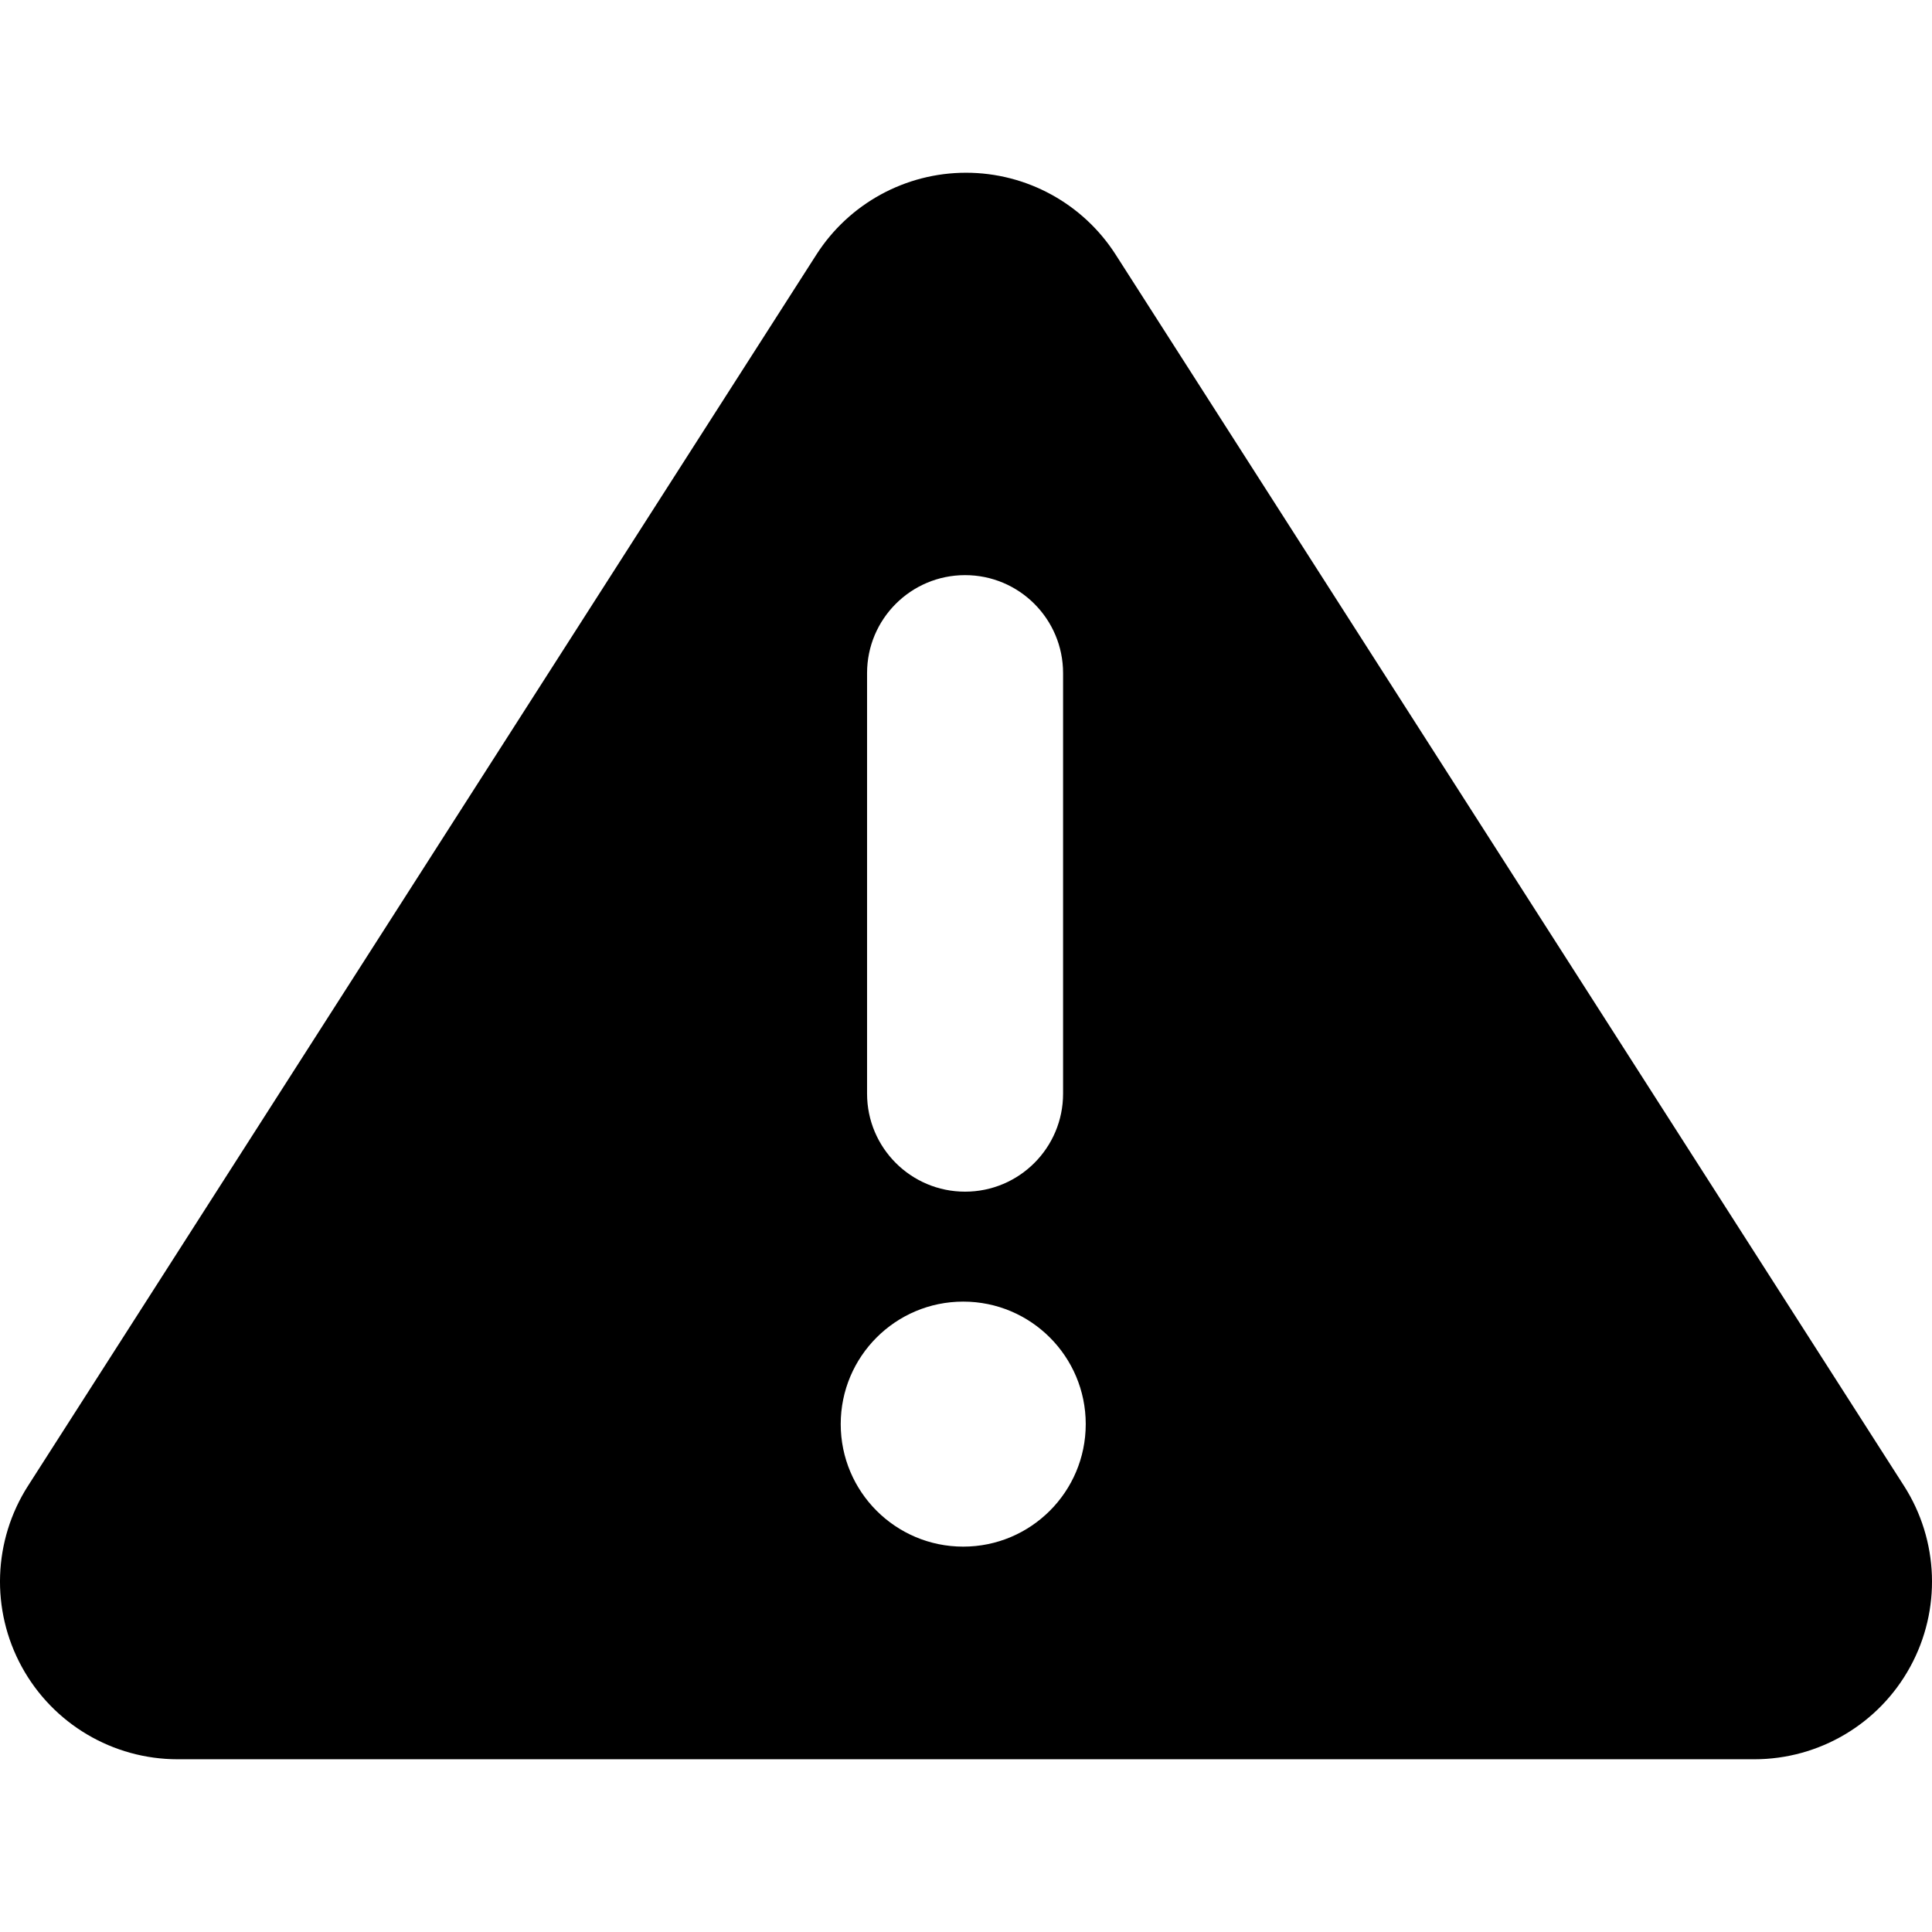
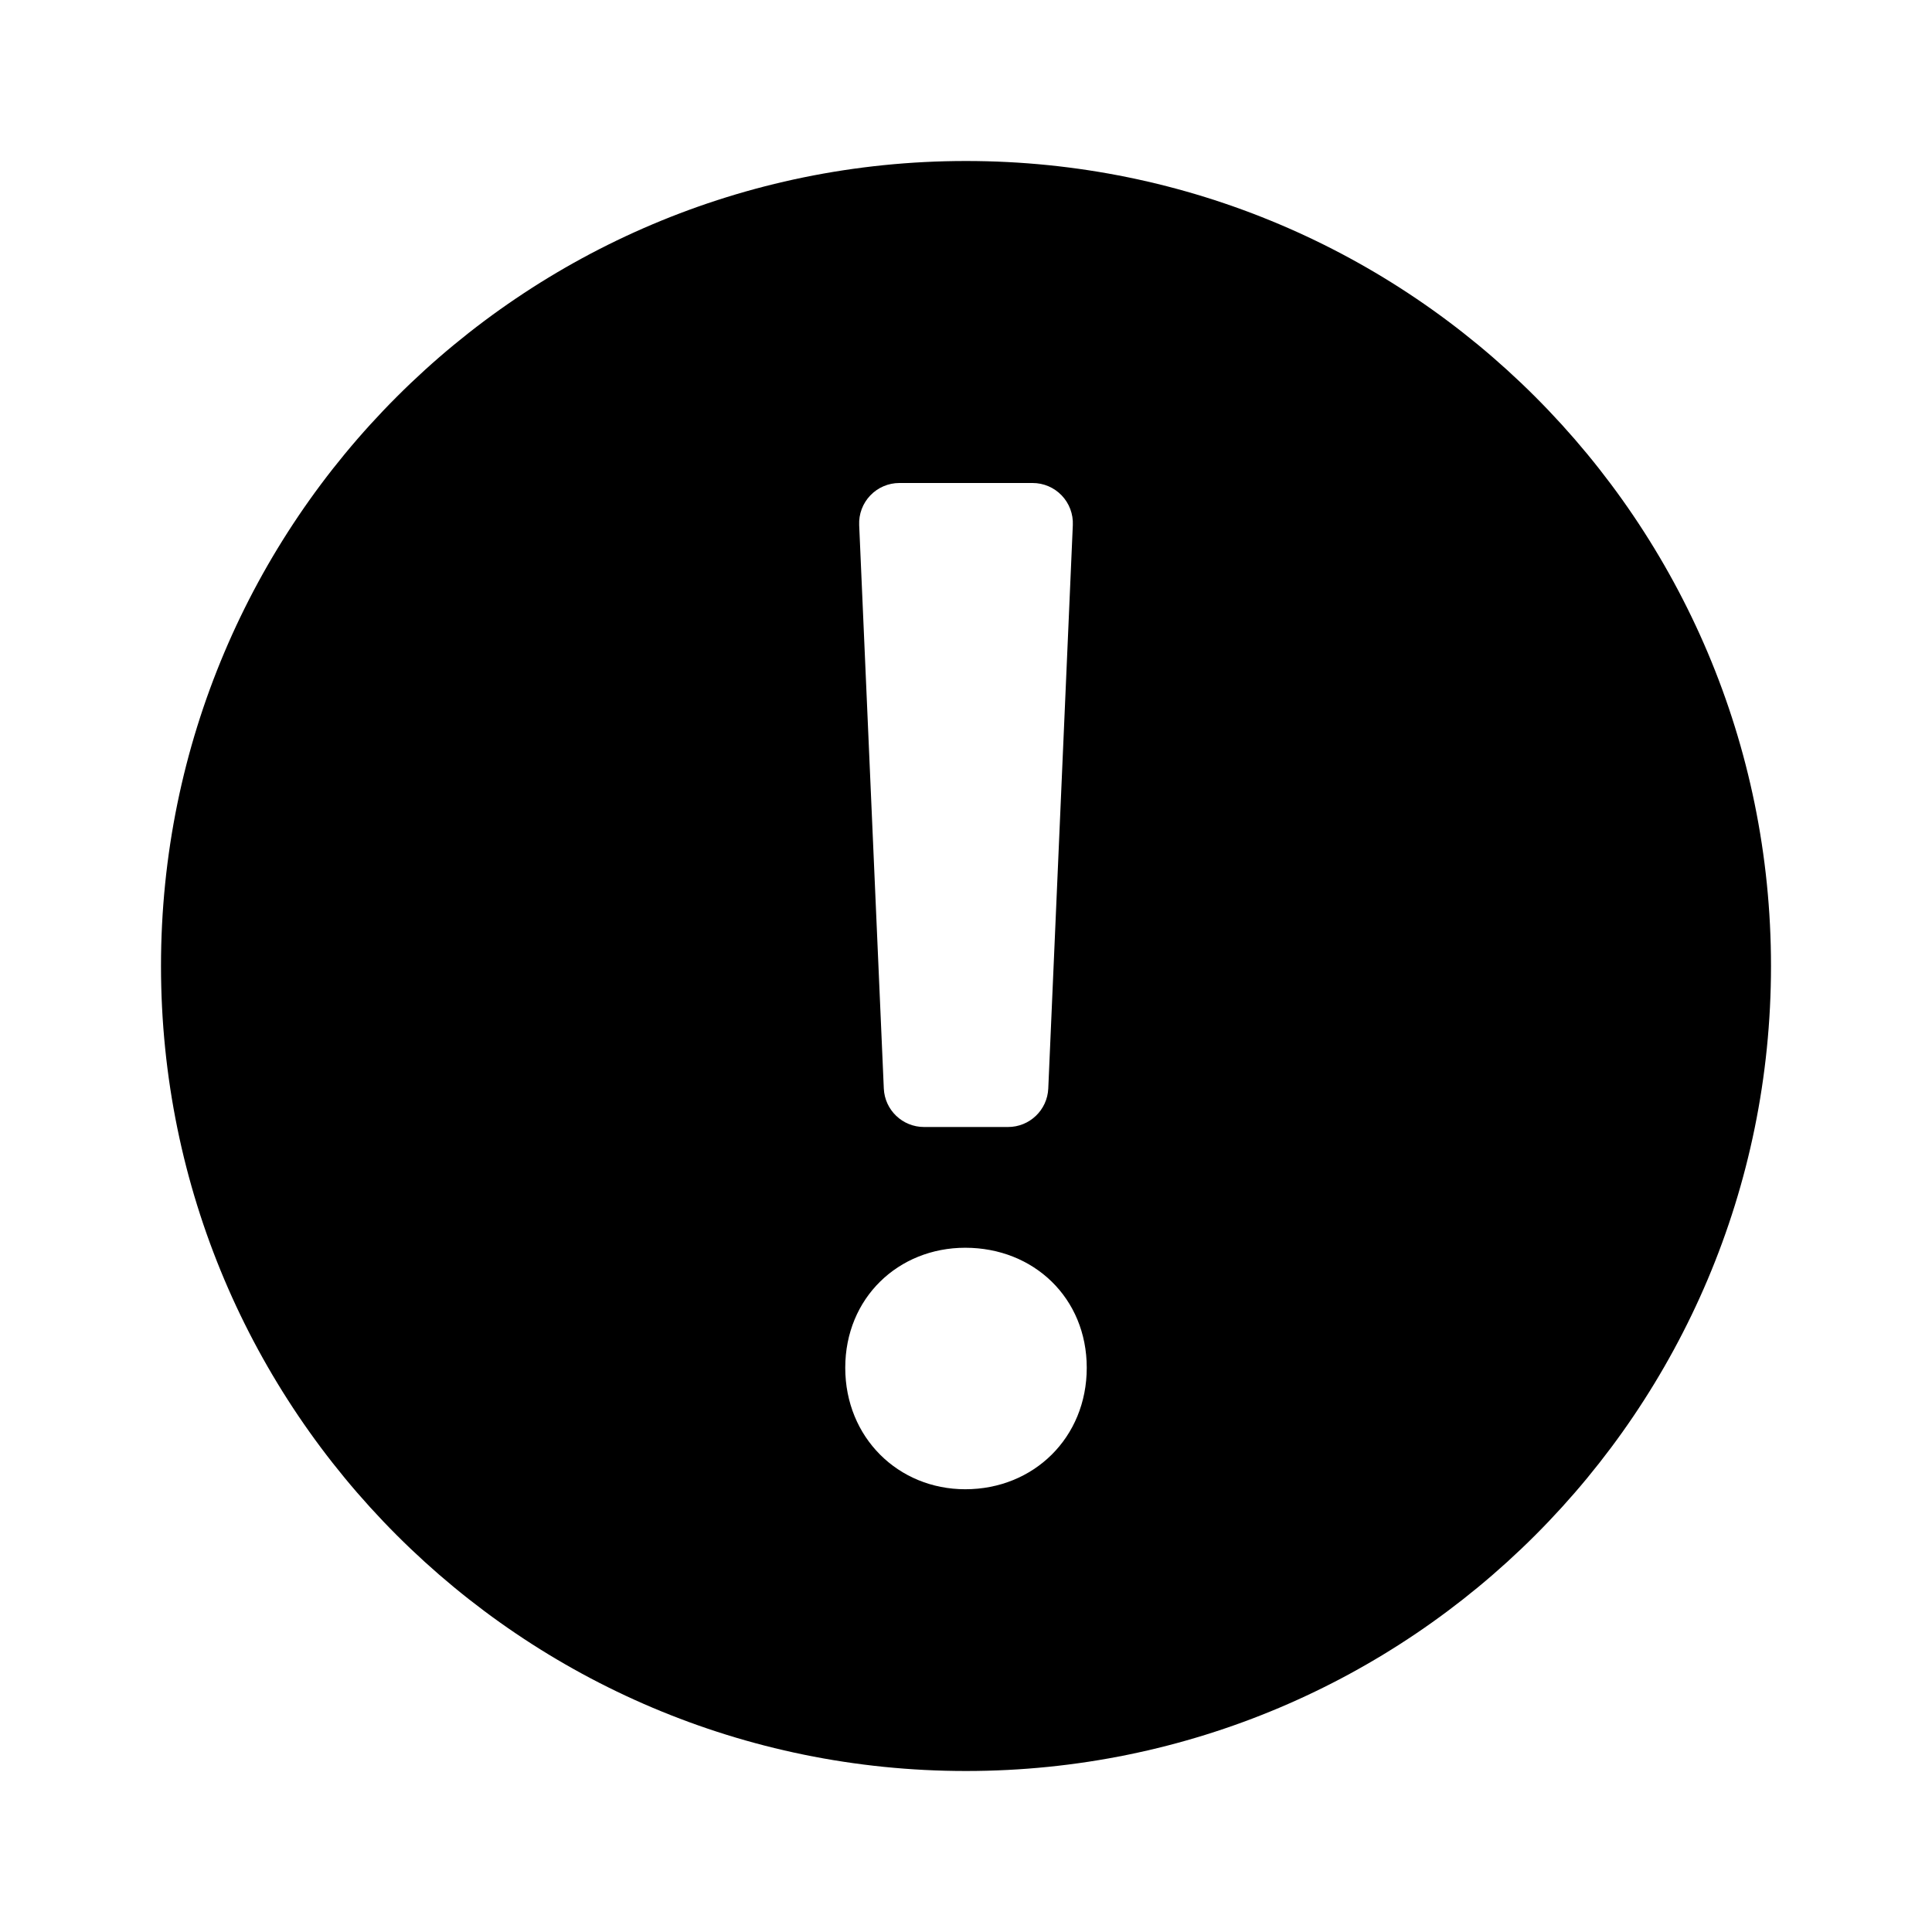
- <svg xmlns="http://www.w3.org/2000/svg" fill="#000000" height="800px" width="800px" version="1.1" id="Capa_1" viewBox="0 0 466.705 466.705" xml:space="preserve">
-   <path d="M459.925,358.907L269.505,61.503c-7.893-12.323-21.518-19.776-36.145-19.776c-14.628,0-28.254,7.453-36.146,19.776  L6.78,358.907c-8.462,13.209-9.047,29.987-1.511,43.752c7.522,13.757,21.964,22.319,37.655,22.319h380.854  c15.691,0,30.134-8.555,37.656-22.319C468.972,388.894,468.387,372.116,459.925,358.907z M209.453,162.607  c0-13.078,10.605-23.675,23.675-23.675c13.072,0,23.676,10.597,23.676,23.675v101.584c0,13.078-10.604,23.675-23.676,23.675  c-13.07,0-23.675-10.597-23.675-23.675V162.607z M232.682,373.613c-16.338,0-29.594-13.249-29.594-29.594  c0-16.347,13.256-29.594,29.594-29.594c16.339,0,29.595,13.247,29.595,29.594C262.276,360.364,249.021,373.613,232.682,373.613z" />
+ <svg xmlns="http://www.w3.org/2000/svg" width="800px" height="800px" viewBox="0 0 24 24" fill="none">
+   <path fill-rule="evenodd" clip-rule="evenodd" d="M12 22c5.523 0 10-4.477 10-10S17.523 2 12 2 2 6.477 2 12s4.477 10 10 10zm-1.5-5.009c0-.867.659-1.491 1.491-1.491.85 0 1.509.624 1.509 1.491 0 .867-.659 1.509-1.509 1.509-.832 0-1.491-.642-1.491-1.509zM11.172 6a.5.5 0 0 0-.499.522l.306 7a.5.5 0 0 0 .5.478h1.043a.5.5 0 0 0 .5-.478l.305-7a.5.5 0 0 0-.5-.522h-1.655z" fill="#000000" />
</svg>
